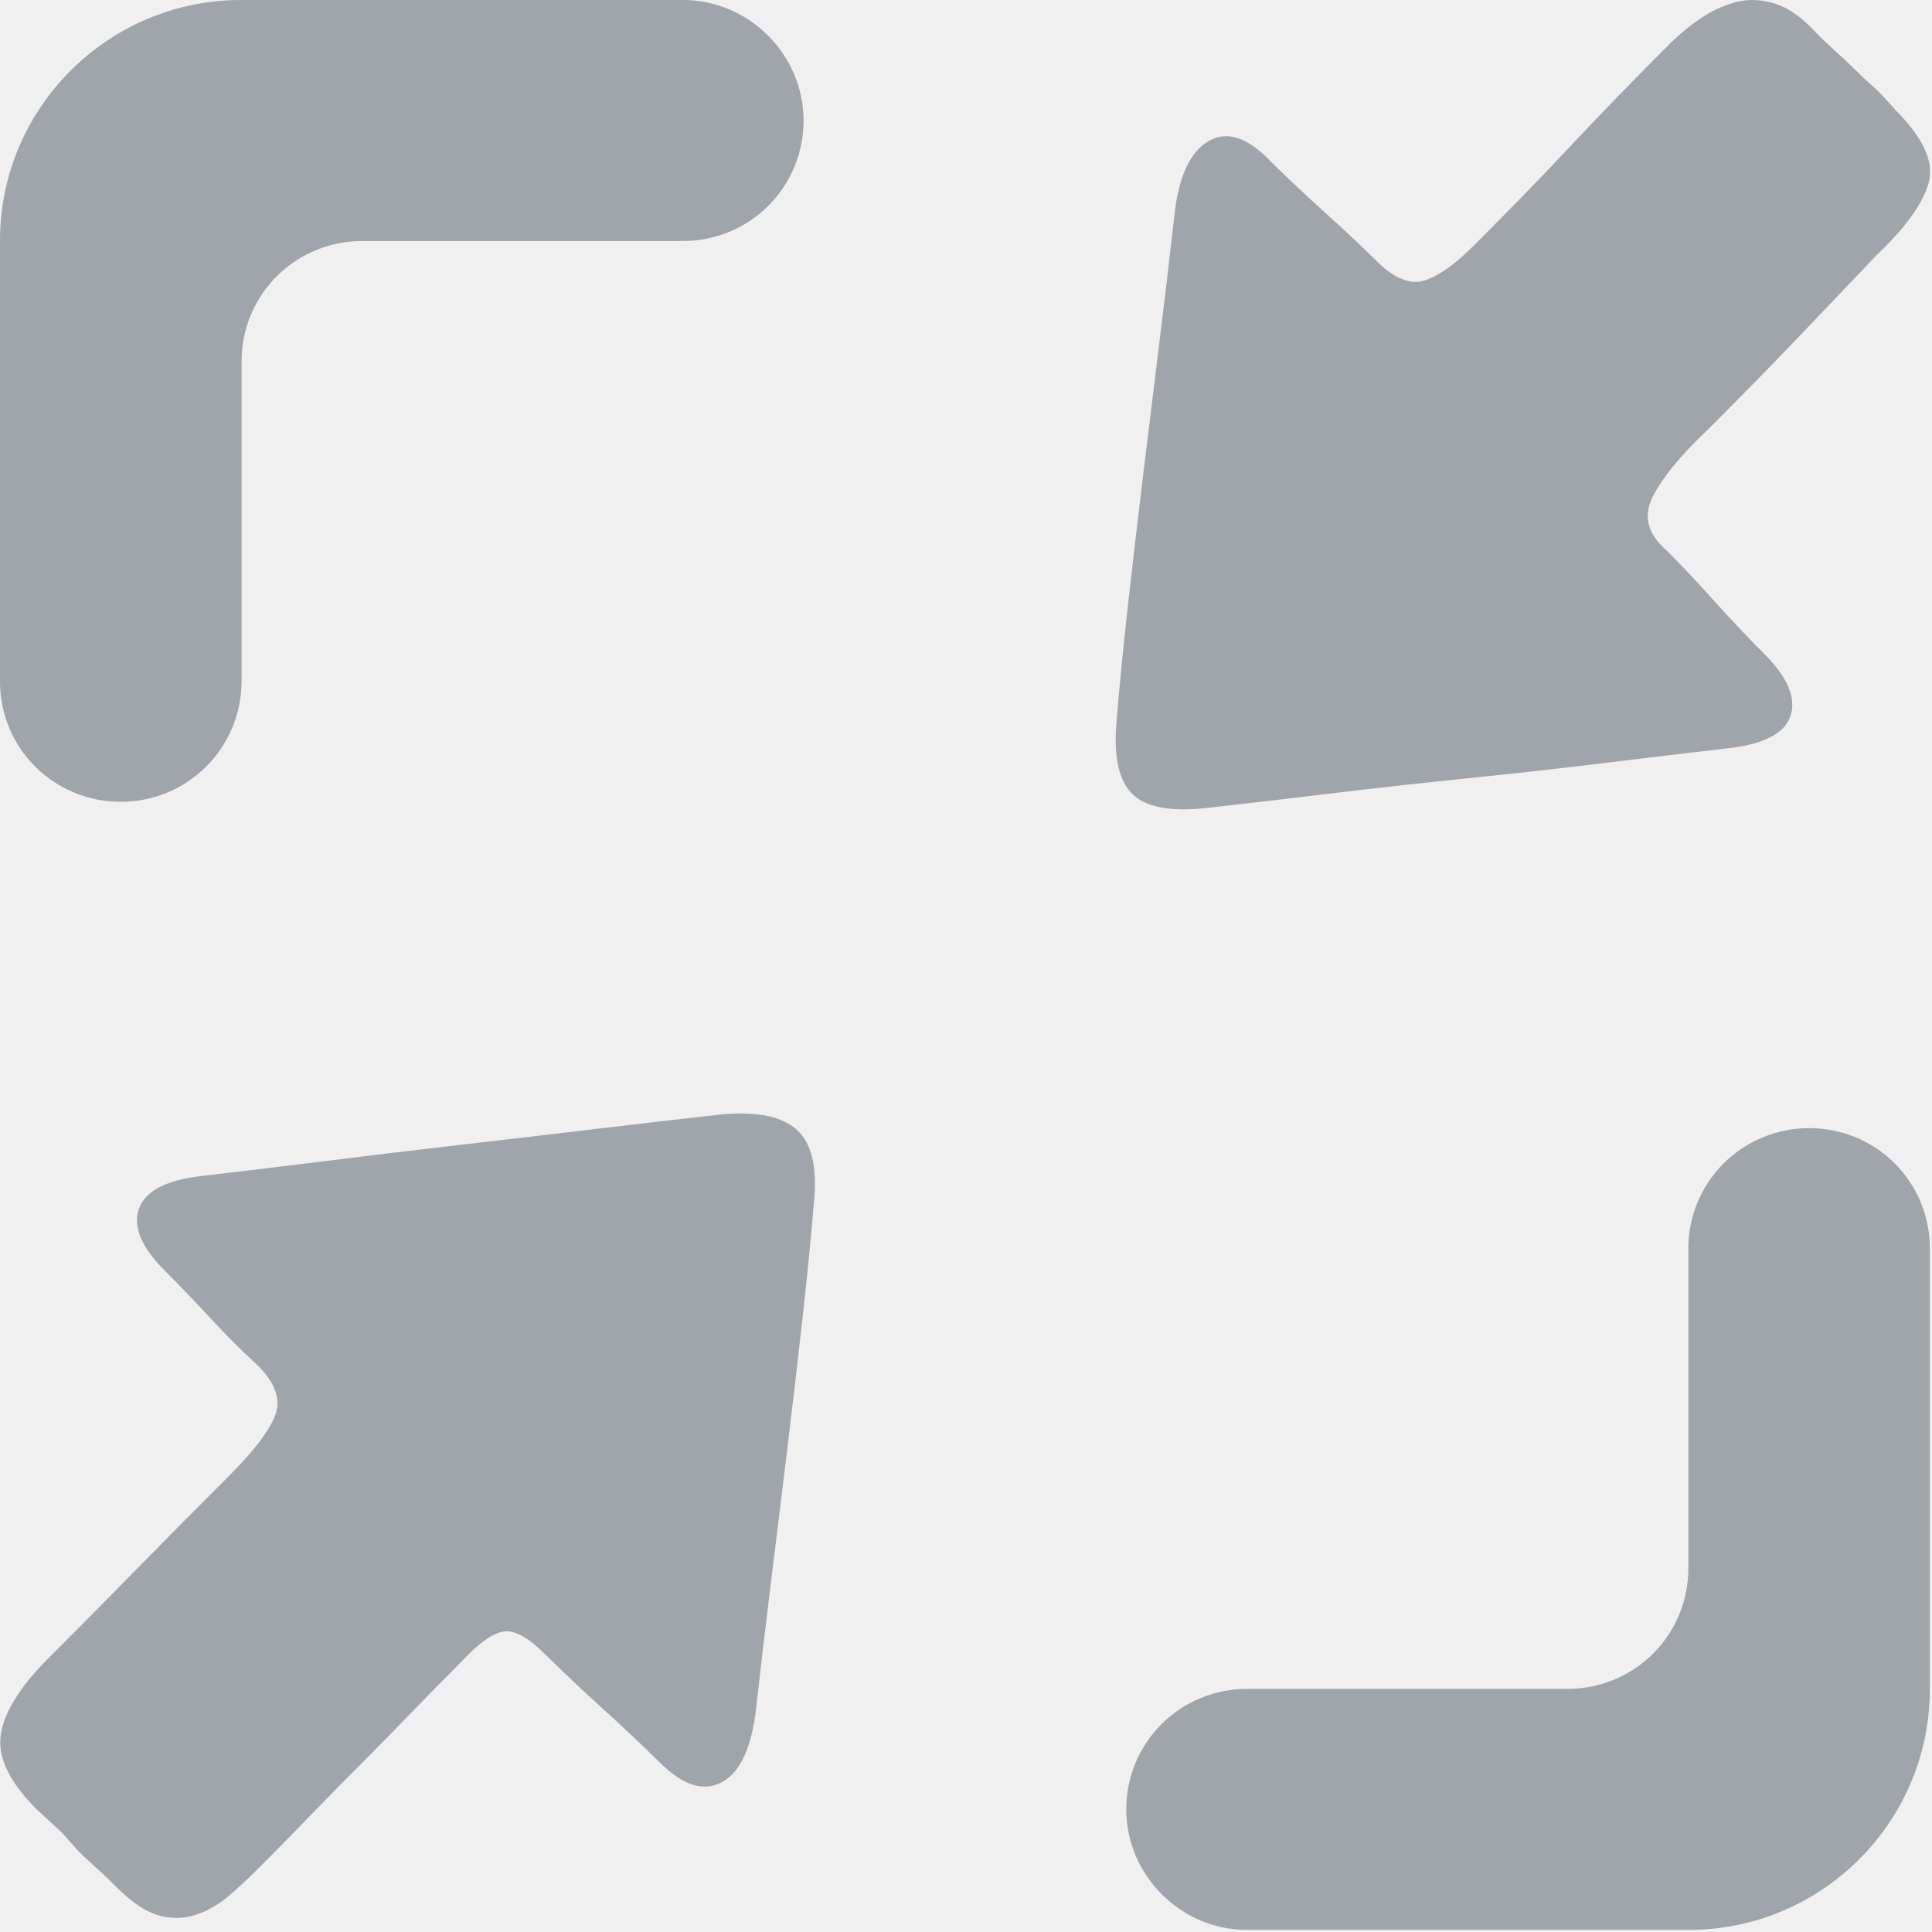
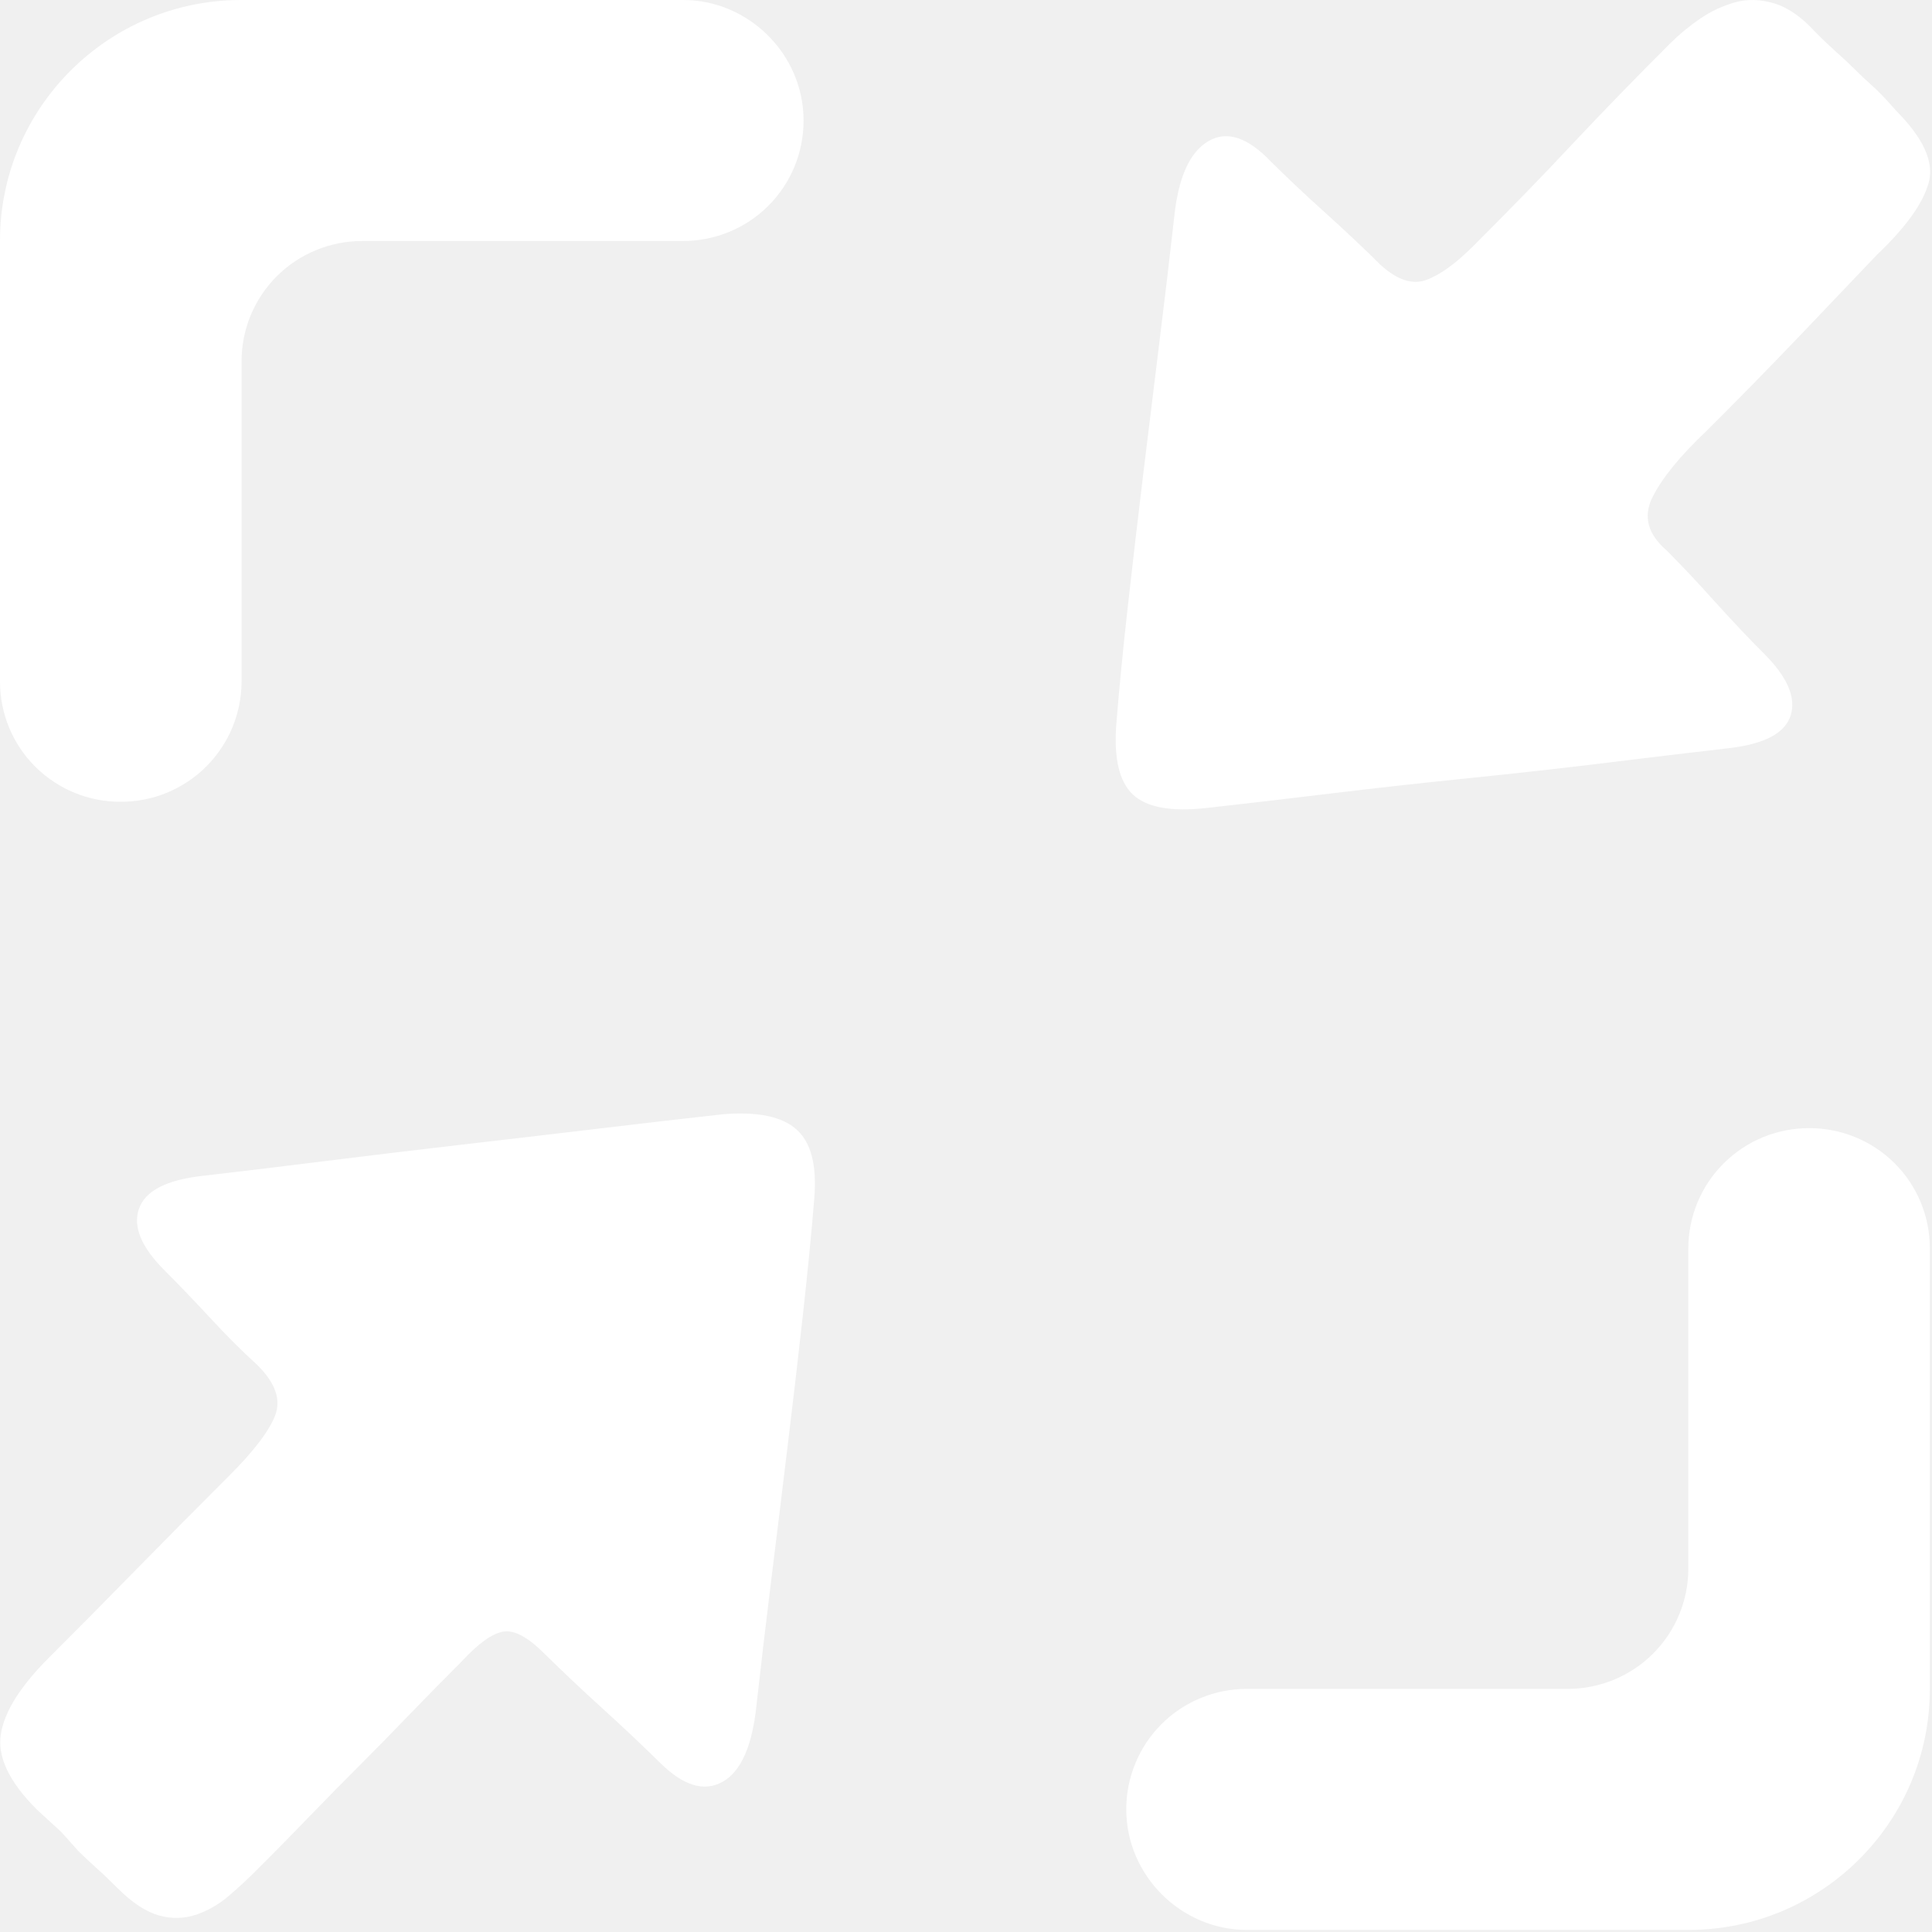
<svg xmlns="http://www.w3.org/2000/svg" width="24px" height="24px" viewBox="0 0 24 24" version="1.1">
  <defs />
  <g id="Page-1" stroke="none" stroke-width="1" fill="none" fill-rule="evenodd">
-     <g id="推出全屏" fill="#A0A5AB" fill-rule="nonzero">
+     <g id="推出全屏" fill="#ffffff" fill-rule="nonzero">
      <path d="M23.257,1.065 C23.182,0.998 23.109,0.93 23.039,0.86 C22.968,0.789 22.896,0.721 22.821,0.655 C22.745,0.587 22.654,0.502 22.552,0.399 C22.382,0.212 22.21,0.093 22.04,0.042 C21.869,-0.009 21.707,-0.014 21.554,0.029 C21.399,0.072 21.254,0.14 21.117,0.234 C20.989,0.321 20.87,0.419 20.759,0.528 C20.338,0.947 19.924,1.373 19.517,1.806 C19.167,2.181 18.761,2.598 18.3,3.058 C18.078,3.28 17.881,3.42 17.711,3.48 C17.54,3.539 17.353,3.476 17.147,3.288 C16.959,3.101 16.729,2.883 16.455,2.636 C16.229,2.433 16.007,2.224 15.79,2.01 C15.5,1.704 15.239,1.618 15.009,1.755 C14.778,1.891 14.637,2.206 14.586,2.7 C14.529,3.208 14.469,3.715 14.406,4.221 C14.338,4.775 14.269,5.333 14.201,5.895 C14.134,6.445 14.071,6.994 14.009,7.544 C13.949,8.081 13.902,8.562 13.868,8.988 C13.834,9.414 13.902,9.708 14.073,9.87 C14.244,10.031 14.552,10.087 14.996,10.036 C15.457,9.985 15.969,9.925 16.532,9.857 C17.095,9.789 17.672,9.725 18.262,9.665 C18.851,9.605 19.423,9.541 19.977,9.473 C20.477,9.411 20.977,9.352 21.477,9.294 C21.92,9.243 22.176,9.107 22.245,8.885 C22.313,8.663 22.202,8.408 21.912,8.118 C21.74,7.948 21.536,7.731 21.296,7.467 C21.105,7.253 20.909,7.044 20.707,6.841 C20.468,6.636 20.409,6.415 20.528,6.176 C20.648,5.937 20.87,5.665 21.194,5.358 C21.583,4.971 21.967,4.579 22.346,4.183 L23.32,3.161 C23.679,2.82 23.891,2.521 23.96,2.266 C24.028,2.011 23.891,1.712 23.551,1.372 C23.432,1.235 23.334,1.132 23.257,1.065 L23.257,1.065 Z M0.765,22.761 L0.97,22.991 C1.038,23.059 1.111,23.127 1.188,23.196 C1.28,23.278 1.369,23.363 1.456,23.451 C1.644,23.639 1.819,23.753 1.982,23.796 C2.133,23.839 2.294,23.834 2.443,23.783 C2.588,23.732 2.72,23.655 2.84,23.553 C2.955,23.455 3.066,23.353 3.173,23.246 C3.402,23.019 3.628,22.788 3.852,22.556 C4.066,22.335 4.275,22.122 4.48,21.918 C4.687,21.711 4.891,21.502 5.094,21.291 C5.306,21.072 5.519,20.855 5.734,20.64 C5.939,20.418 6.11,20.295 6.246,20.269 C6.383,20.244 6.554,20.333 6.759,20.538 C6.998,20.773 7.241,21.003 7.49,21.228 C7.729,21.445 7.964,21.666 8.194,21.892 C8.484,22.182 8.744,22.263 8.975,22.135 C9.205,22.007 9.346,21.687 9.398,21.177 C9.449,20.717 9.509,20.209 9.577,19.656 C9.646,19.102 9.714,18.544 9.782,17.981 C9.849,17.432 9.913,16.883 9.974,16.333 C10.033,15.796 10.081,15.315 10.115,14.889 C10.149,14.48 10.077,14.195 9.897,14.033 C9.718,13.871 9.414,13.807 8.988,13.841 C8.471,13.898 7.955,13.958 7.438,14.02 C6.858,14.089 6.277,14.157 5.696,14.224 C5.128,14.29 4.561,14.358 3.993,14.429 C3.446,14.497 2.951,14.557 2.507,14.608 C2.063,14.659 1.803,14.795 1.726,15.017 C1.649,15.238 1.756,15.494 2.046,15.783 C2.217,15.954 2.409,16.154 2.623,16.384 C2.806,16.584 2.999,16.776 3.199,16.959 C3.422,17.181 3.494,17.389 3.417,17.586 C3.34,17.781 3.148,18.033 2.84,18.339 C2.437,18.742 2.035,19.147 1.636,19.554 C1.297,19.901 0.955,20.246 0.612,20.588 C0.253,20.946 0.052,21.266 0.01,21.547 C-0.033,21.828 0.117,22.139 0.459,22.48 L0.765,22.761 L0.765,22.761 Z M22.473,14.014 C22.076,14.014 21.694,14.171 21.413,14.451 C21.131,14.731 20.973,15.112 20.973,15.508 L20.973,19.486 C20.973,19.882 20.815,20.263 20.534,20.543 C20.253,20.823 19.872,20.98 19.475,20.98 L15.489,20.98 C15.091,20.98 14.71,21.137 14.428,21.418 C14.148,21.699 13.99,22.08 13.991,22.477 C13.991,23.303 14.678,23.974 15.486,23.974 L20.978,23.974 C22.632,23.974 23.973,22.631 23.973,20.985 L23.973,15.505 C23.973,15.108 23.815,14.728 23.534,14.449 C23.252,14.169 22.87,14.013 22.473,14.014 Z M1.5,9.96 C1.898,9.961 2.279,9.804 2.561,9.523 C2.842,9.243 3,8.862 3.001,8.466 L3.001,4.488 C3,4.092 3.158,3.712 3.439,3.431 C3.72,3.151 4.101,2.994 4.498,2.994 L8.484,2.994 C8.882,2.994 9.264,2.837 9.545,2.556 C9.826,2.275 9.983,1.894 9.982,1.497 C9.982,0.67 9.296,0 8.487,0 L2.995,0 C1.341,0 2.578125e-07,1.343 2.578125e-07,2.988 L2.578125e-07,8.469 C-0,8.865 0.158,9.246 0.439,9.525 C0.721,9.805 1.103,9.962 1.5,9.96 L1.5,9.96 Z" id="Shape" />
    </g>
  </g>
</svg>
